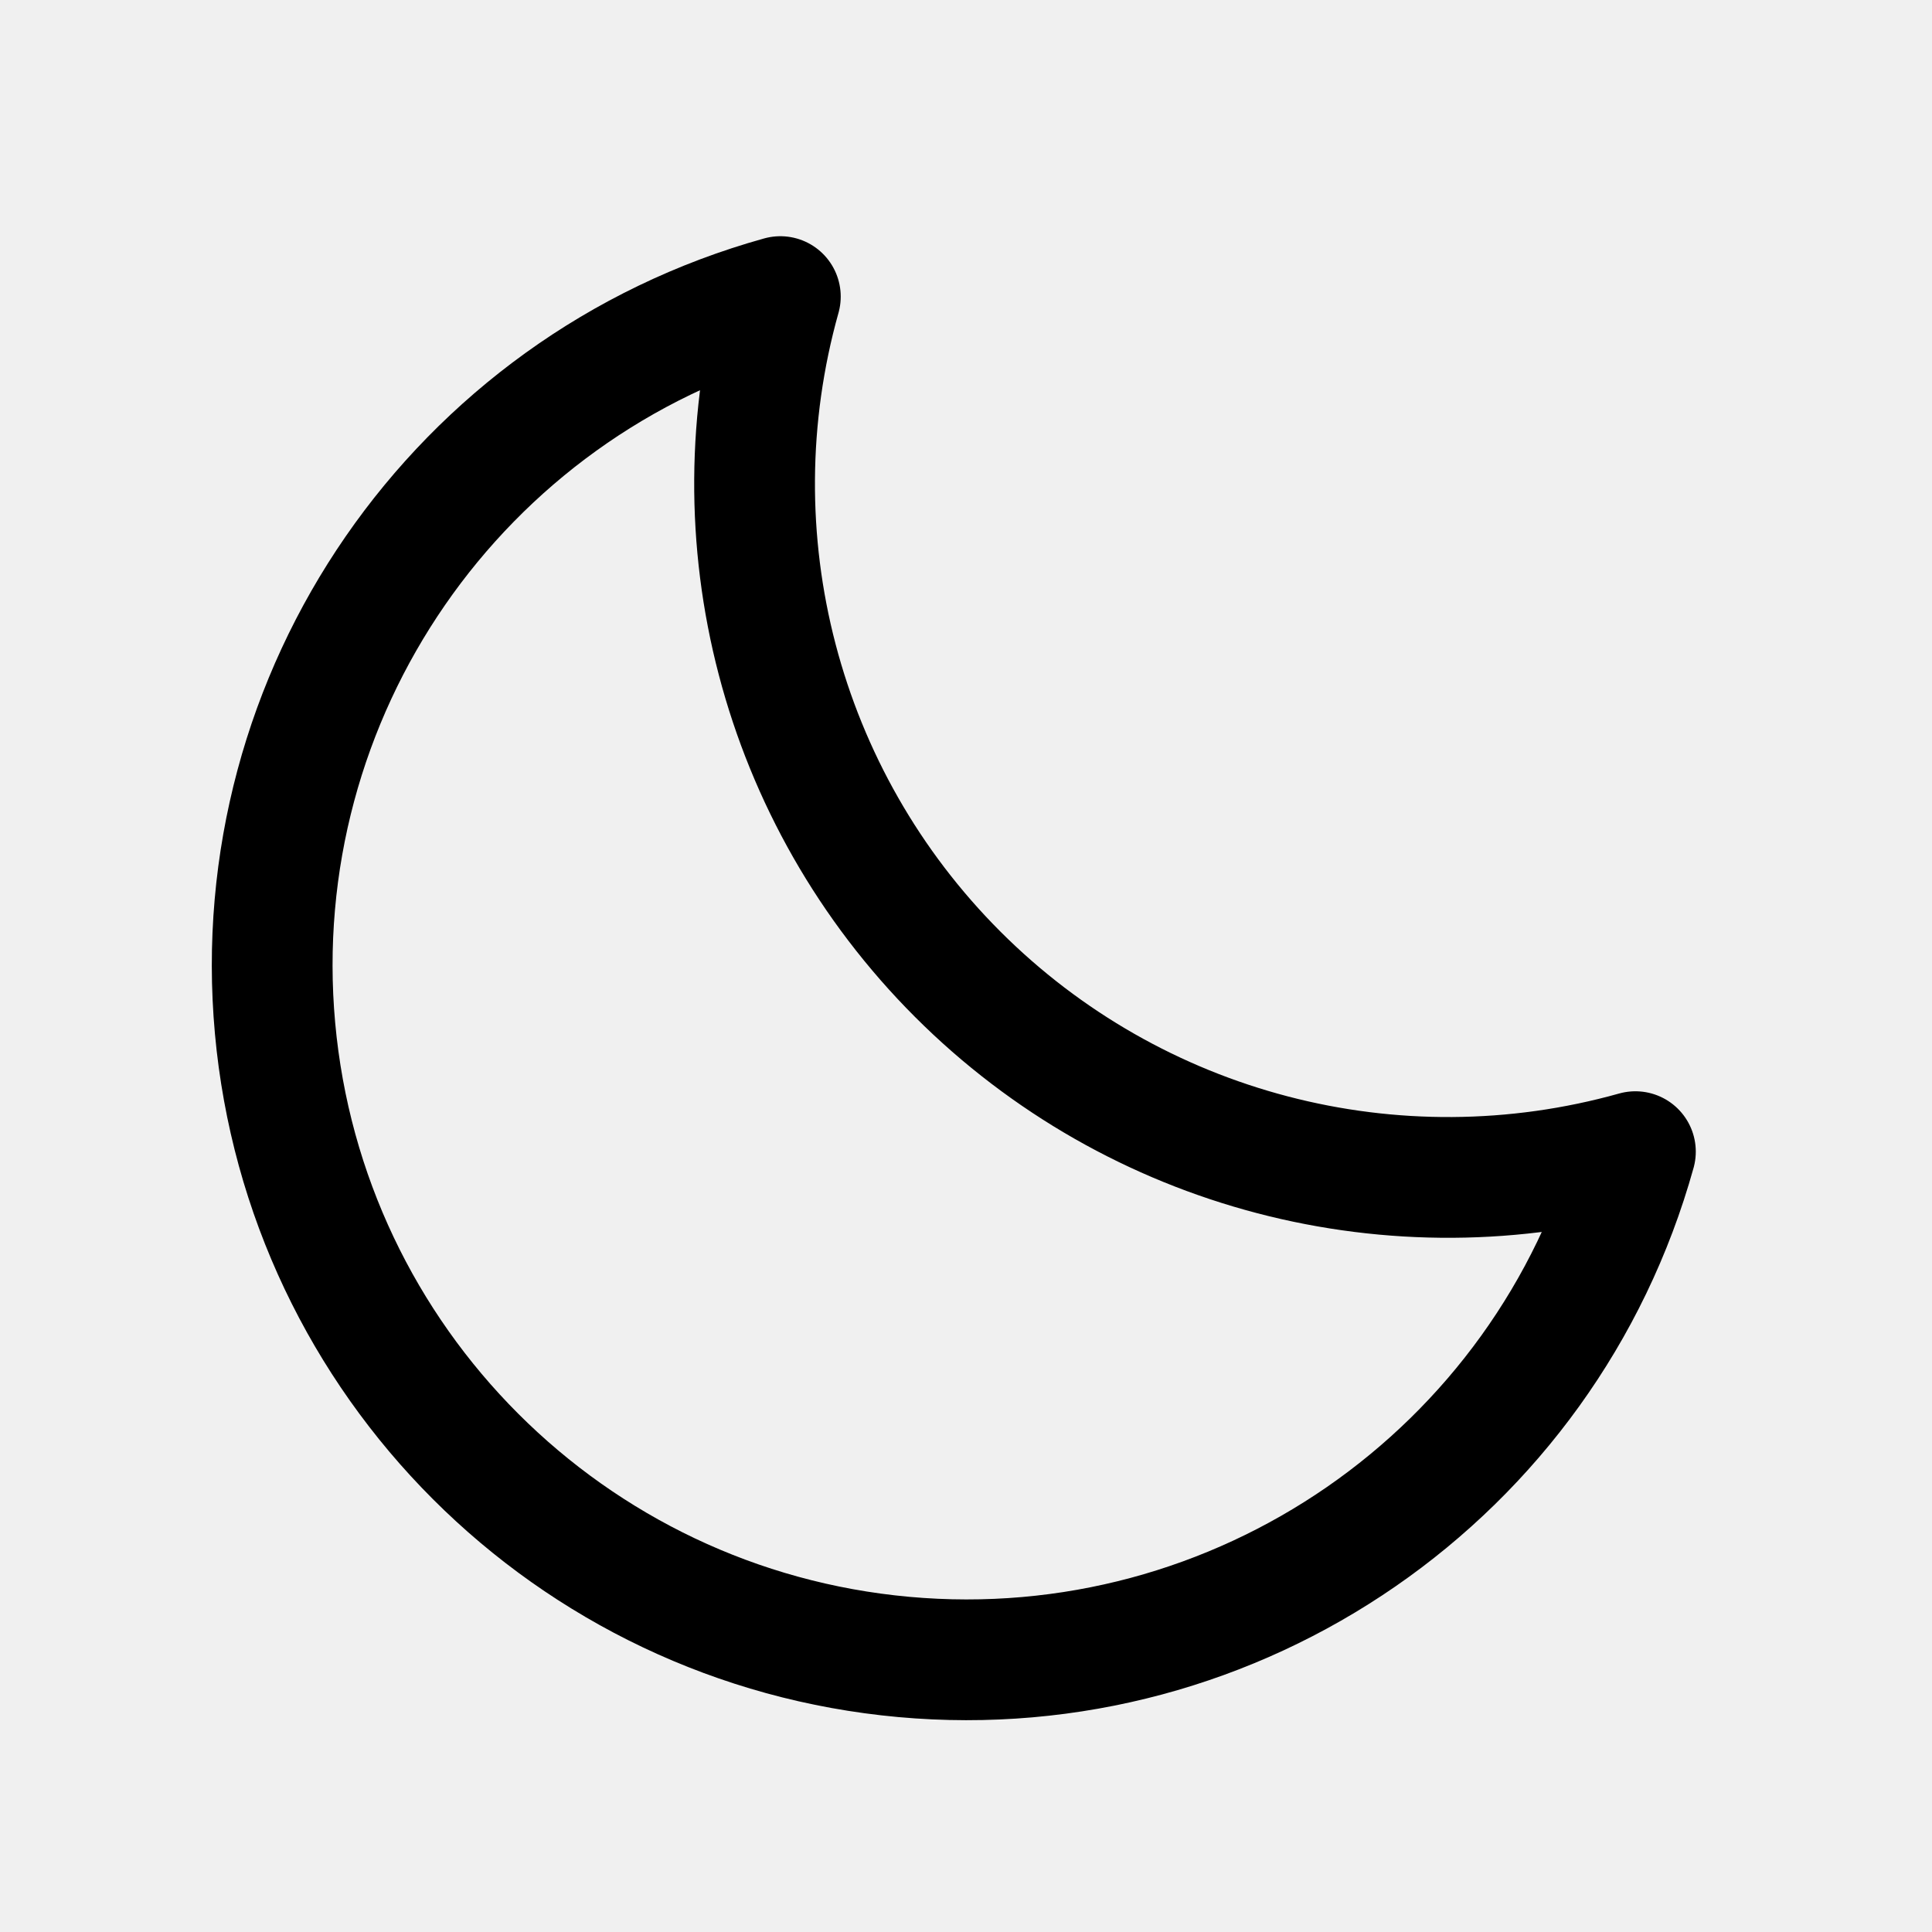
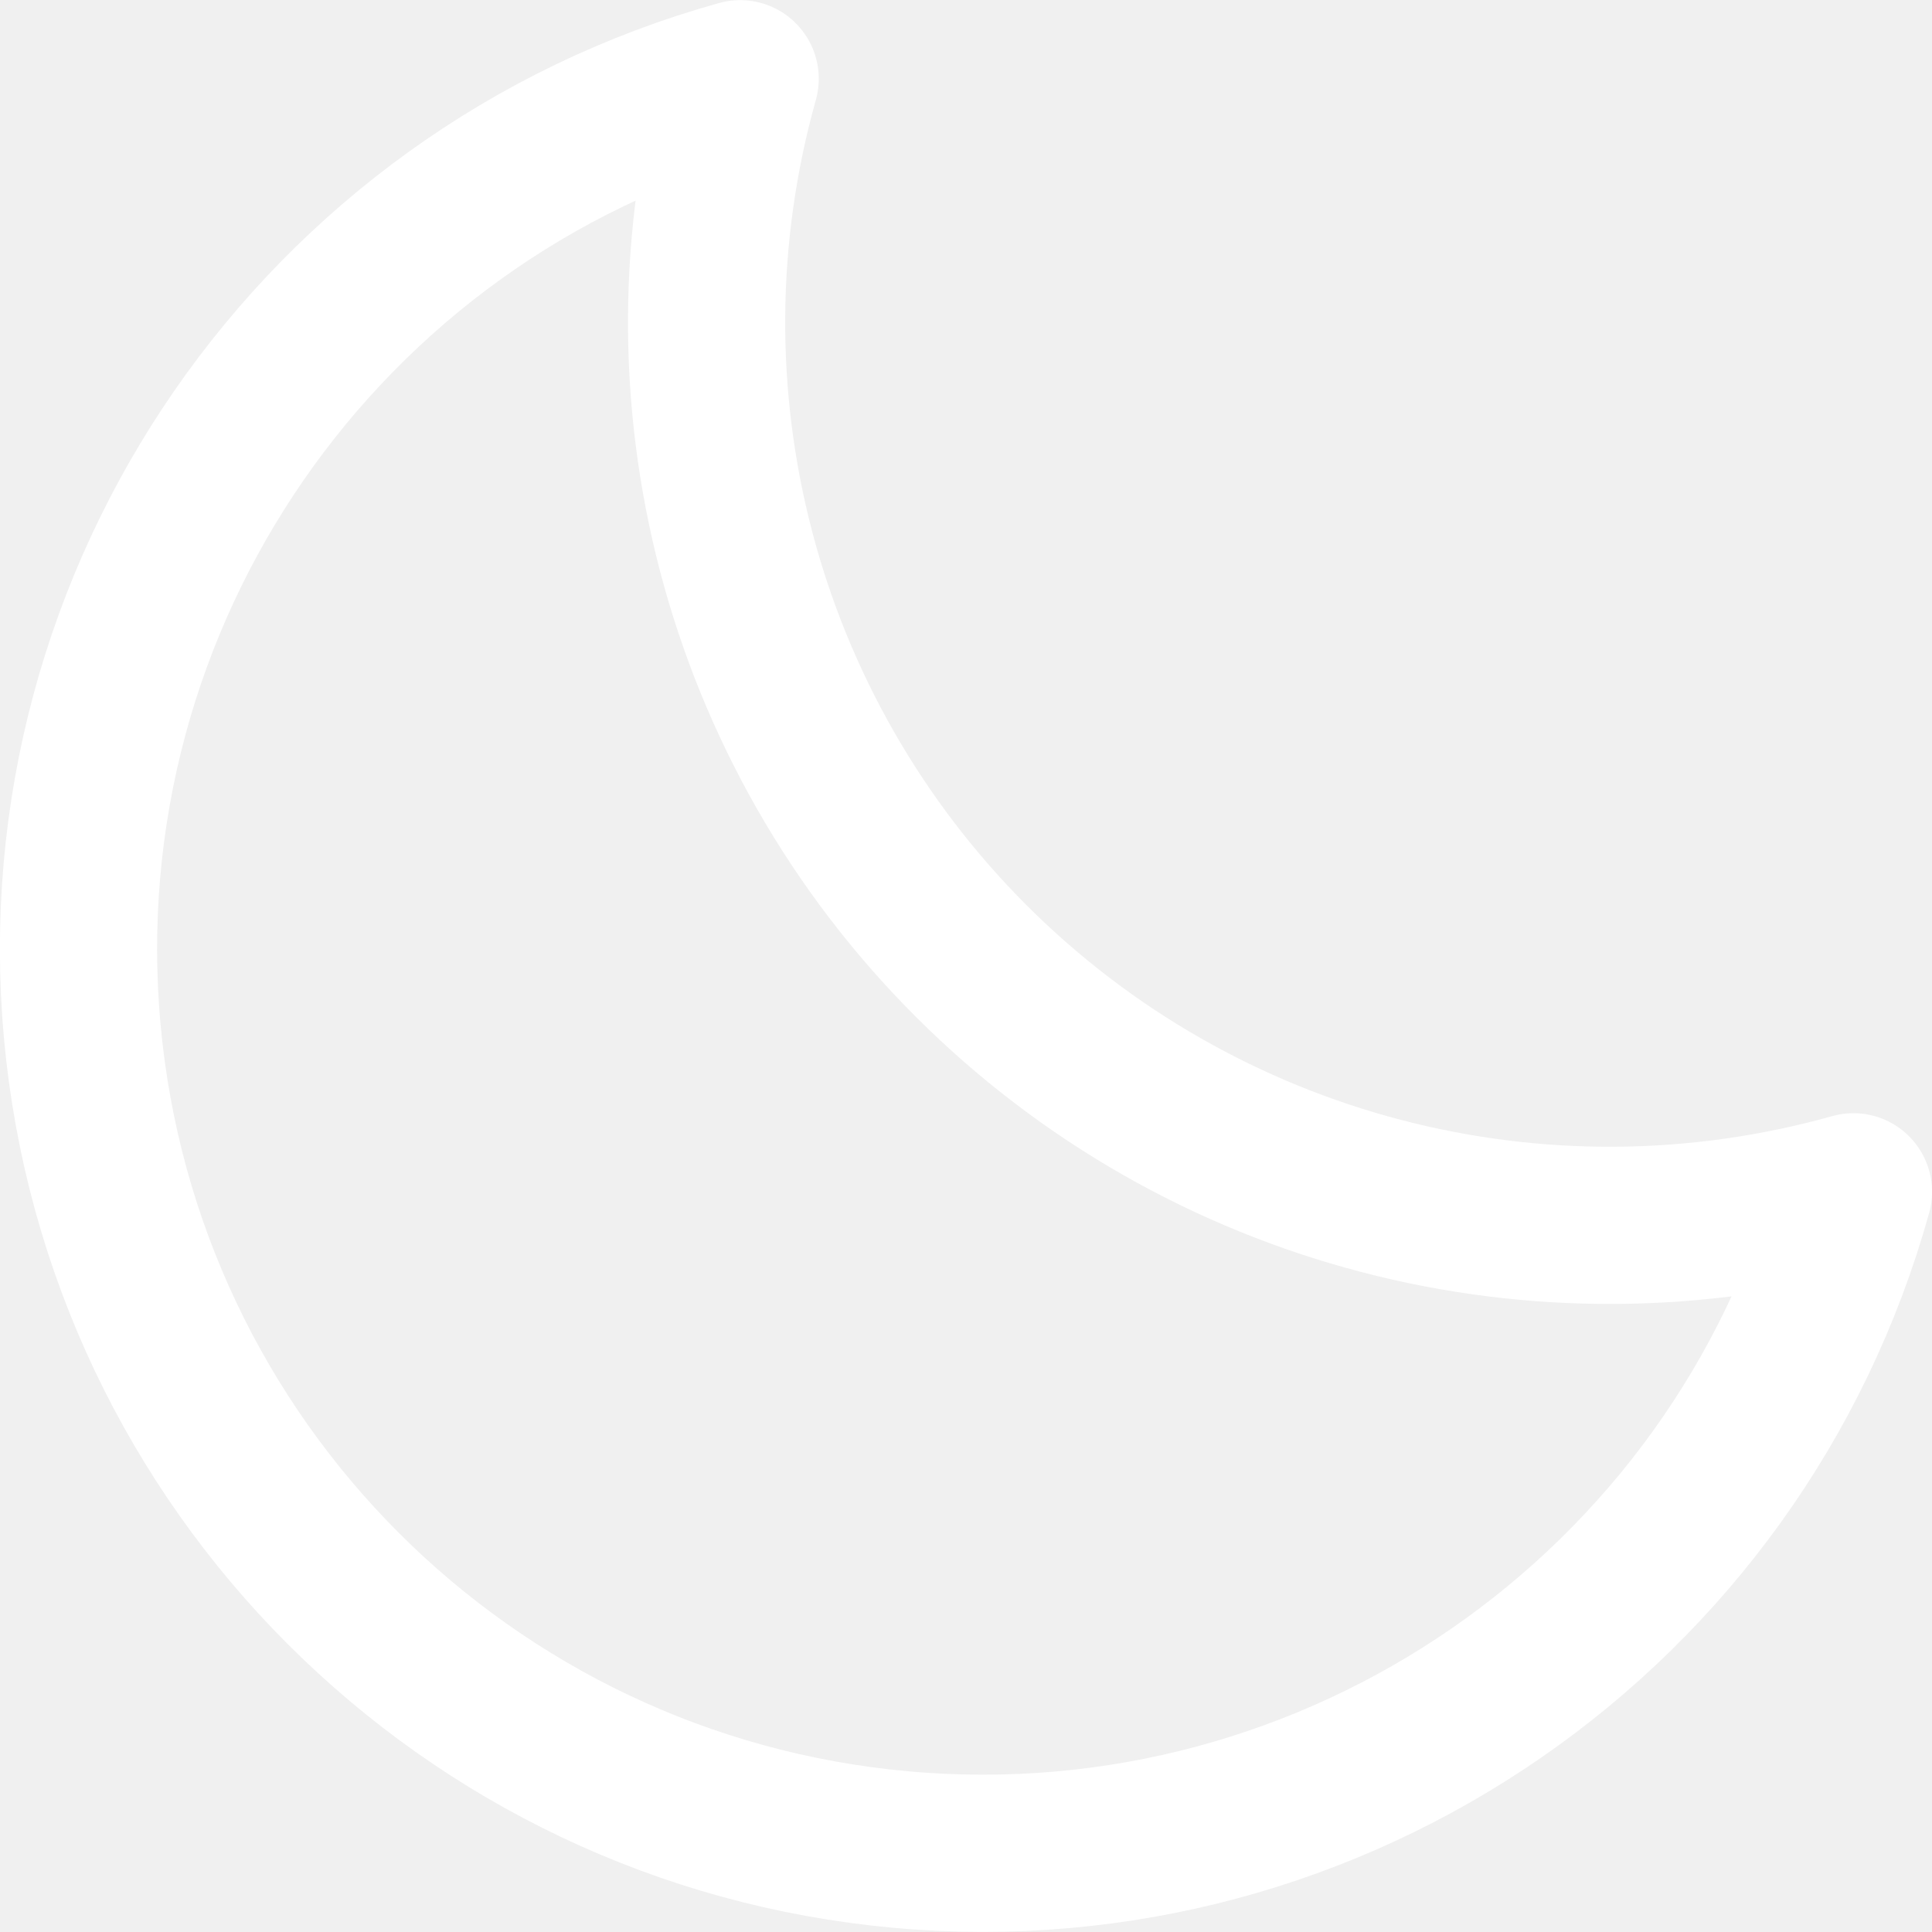
- <svg xmlns="http://www.w3.org/2000/svg" viewBox="0 0 256 256">
-   <rect fill="none" height="256" width="256" />
-   <path d="M216.7,152.6A91.9,91.9,0,0,1,103.4,39.3h0A92,92,0,1,0,216.7,152.6Z" fill="none" stroke="#000" stroke-linecap="round" stroke-linejoin="round" stroke-width="16" />
+ <svg xmlns="http://www.w3.org/2000/svg" viewBox="0 0 256 256" version="1.1" id="svg6">
+   <defs id="defs10" />
+   <rect fill="none" height="256" width="256" id="rect2" />
+   <path d="M 245.591,157.92 A 119.654,119.628 0 0 1 98.074,10.435 v 0 A 119.785,119.758 0 1 0 245.591,157.92 Z" fill="none" stroke="#000000" stroke-linecap="round" stroke-linejoin="round" stroke-width="20.83" id="path4" style="stroke:#ffffff;stroke-opacity:1" />
</svg>
